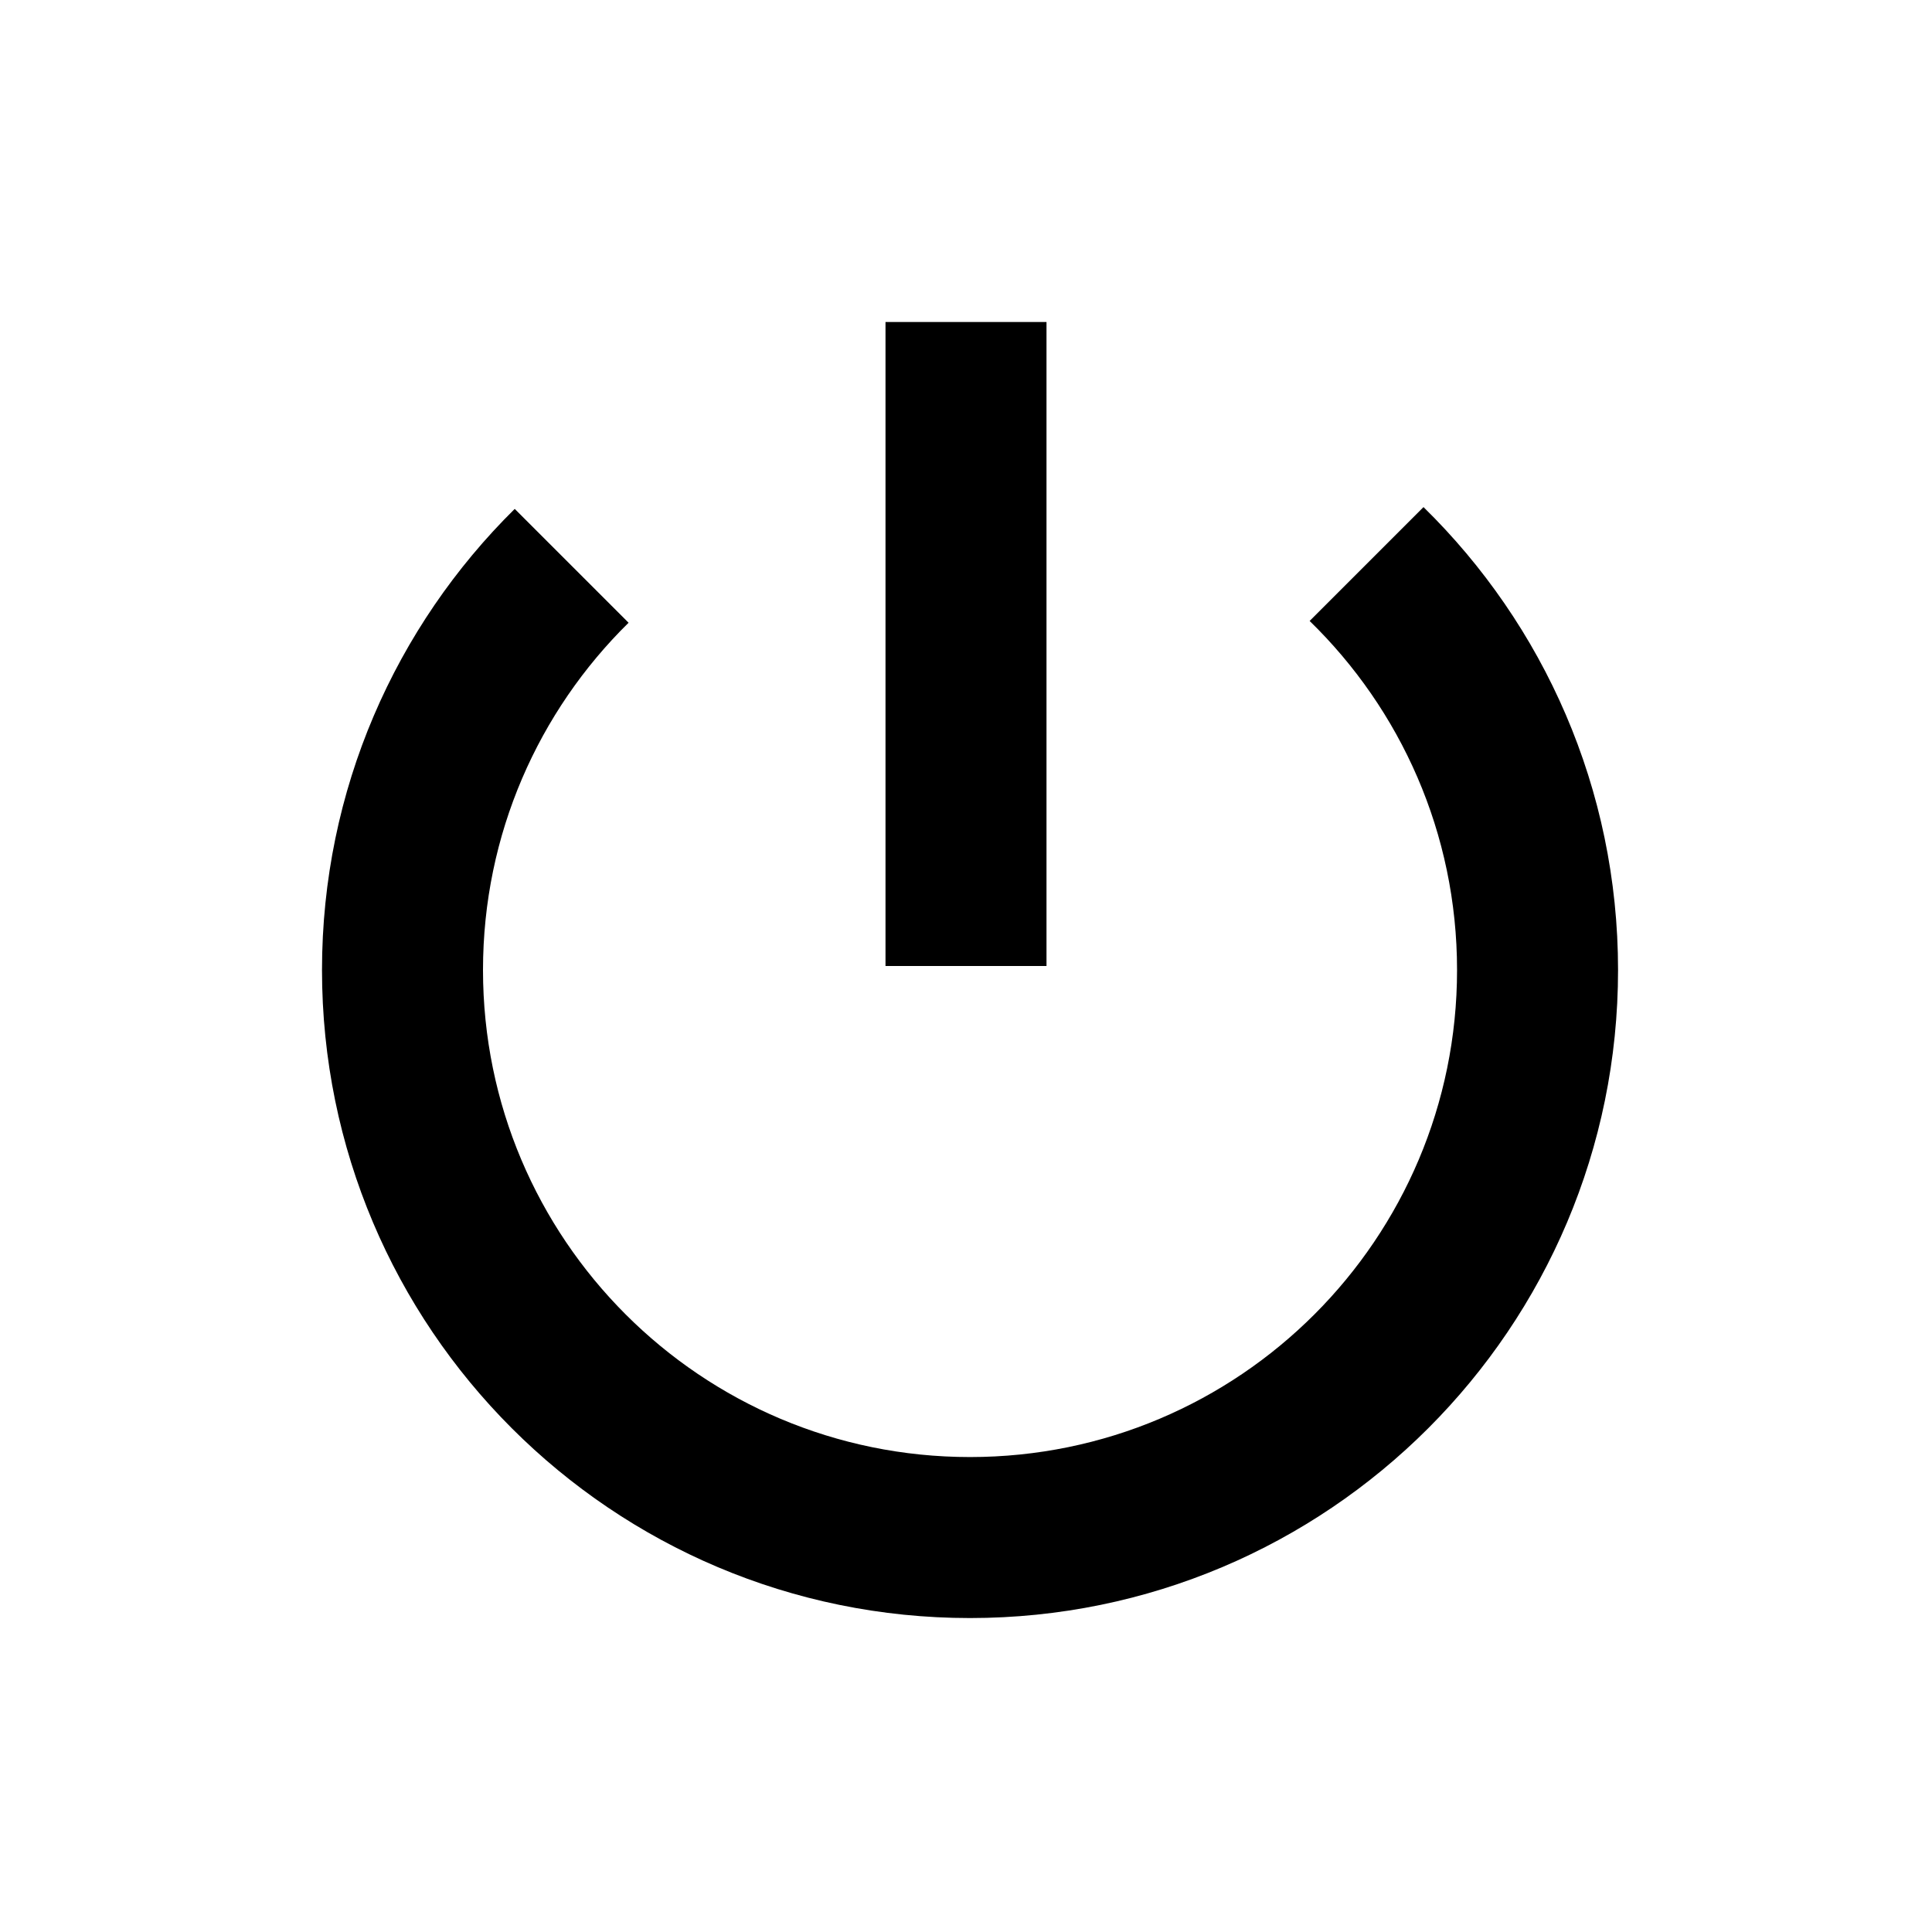
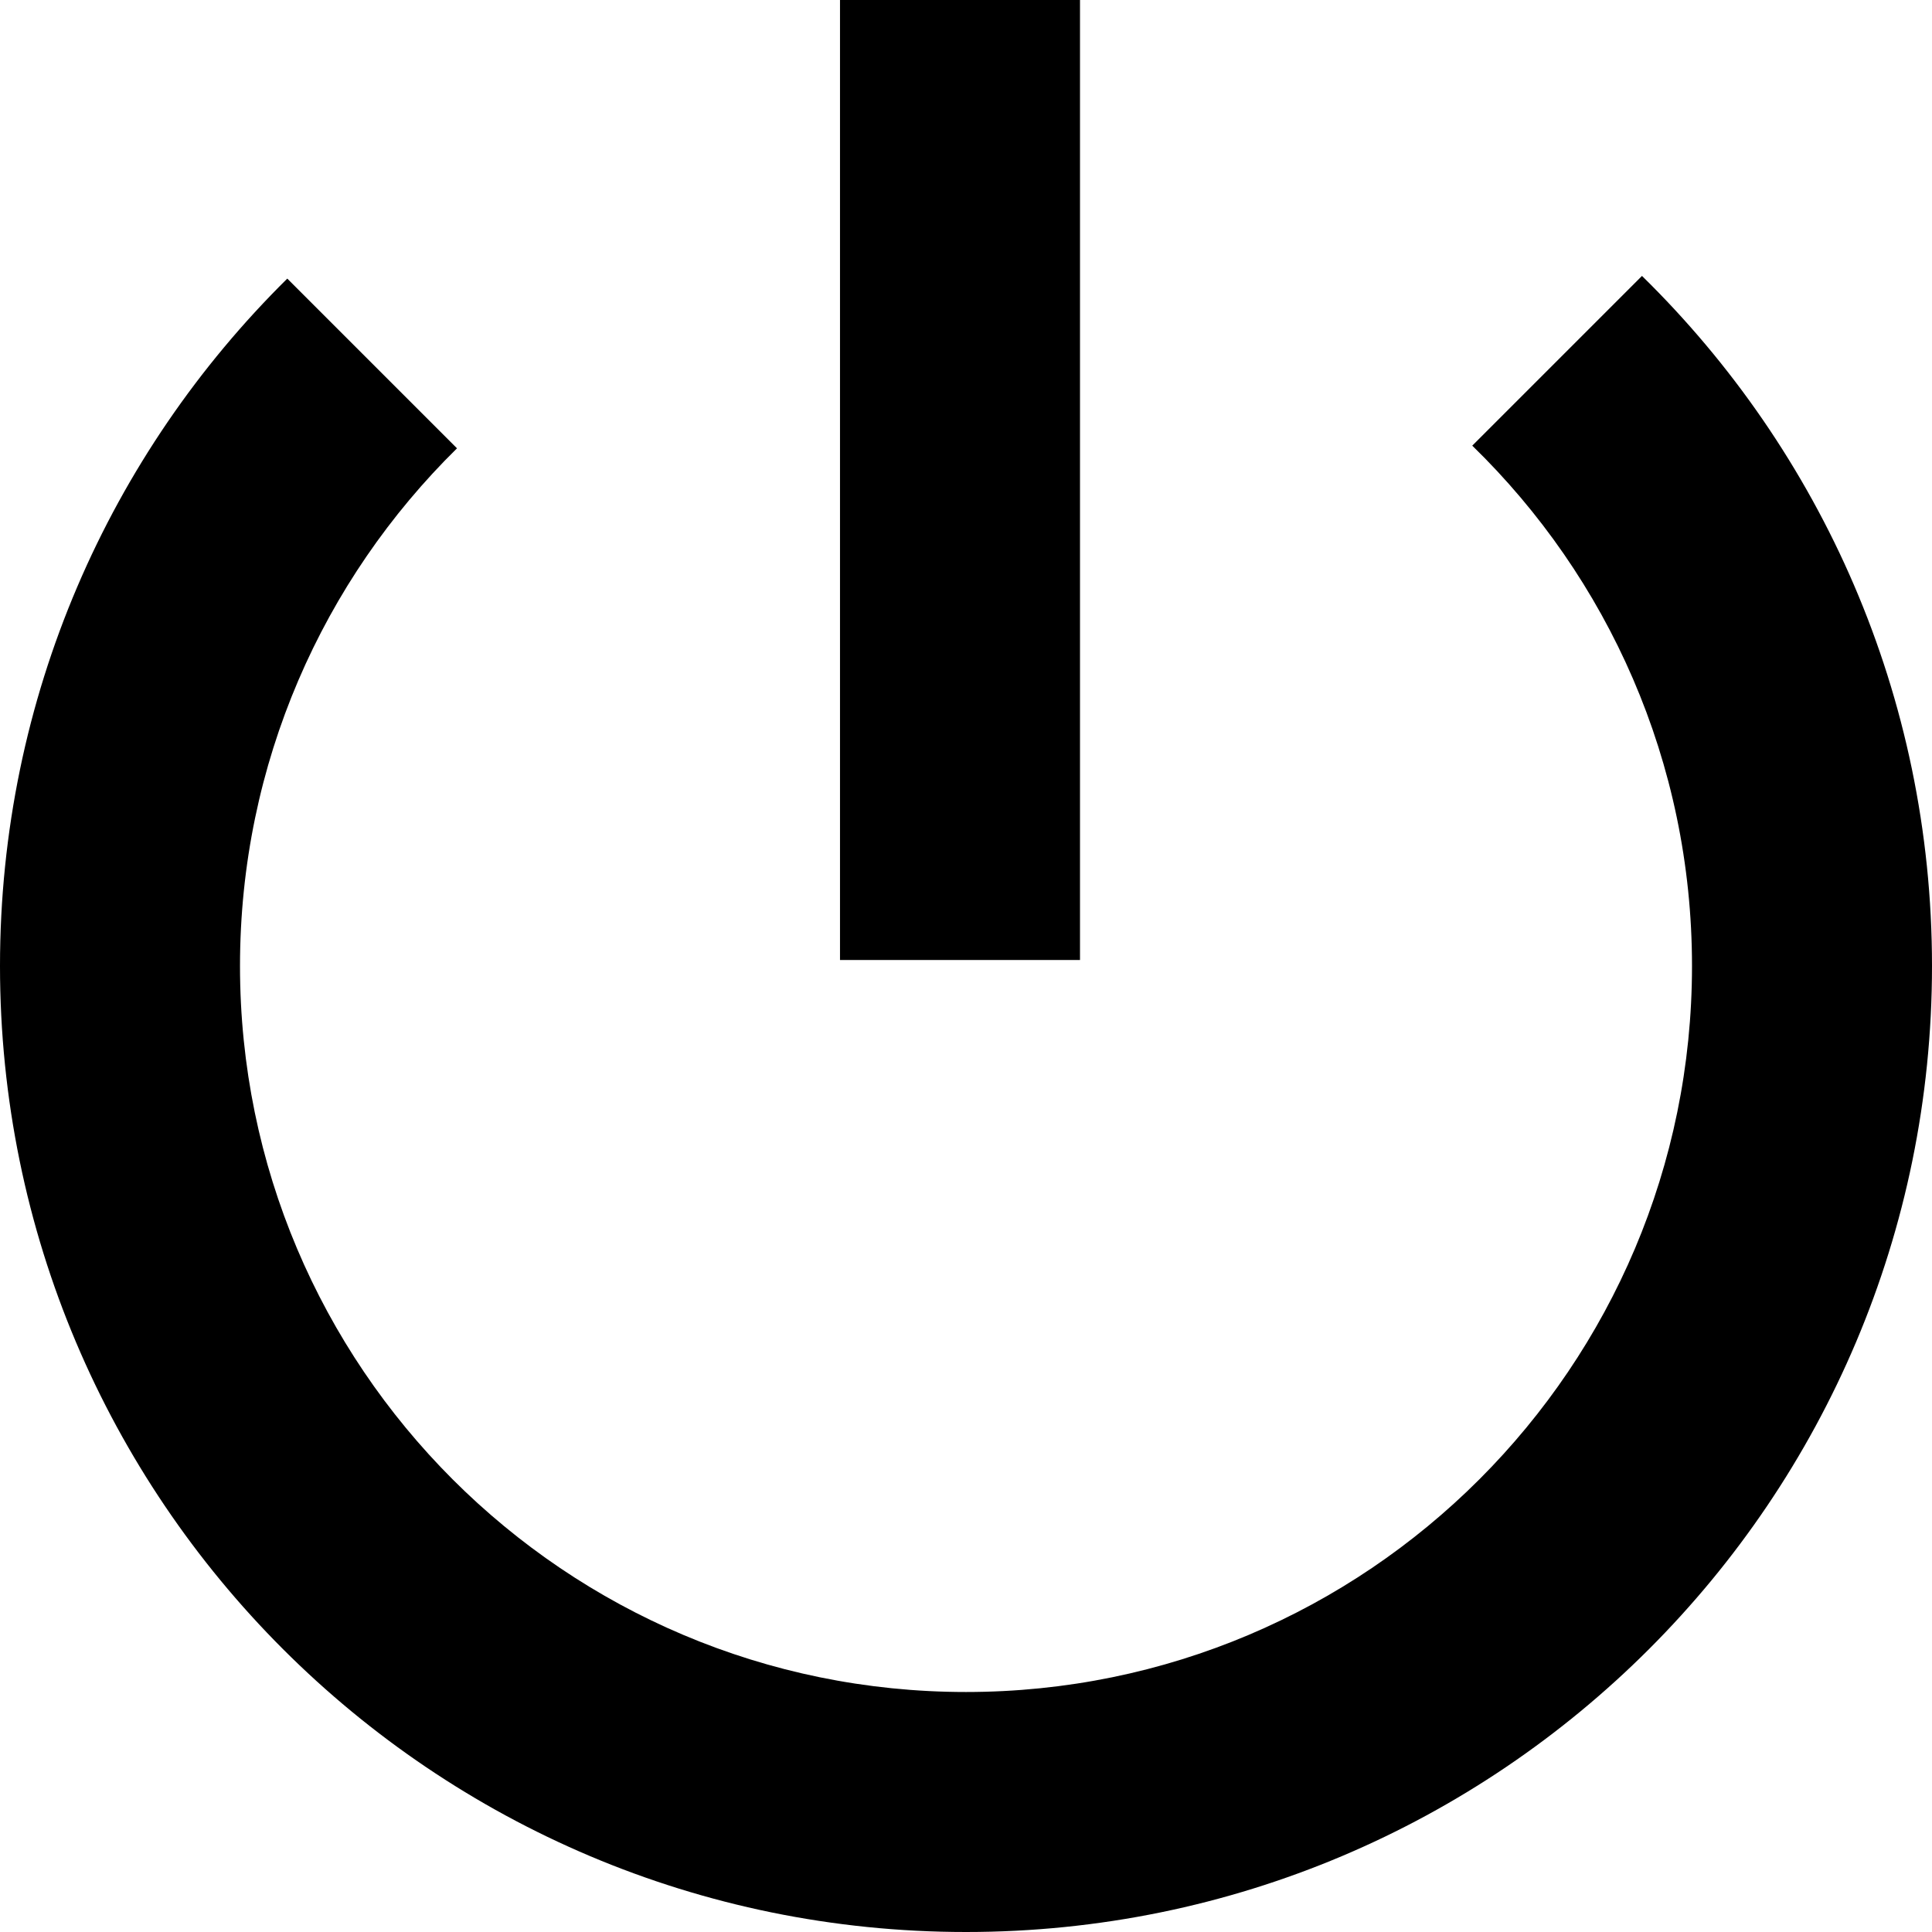
- <svg xmlns="http://www.w3.org/2000/svg" width="240" height="240" viewBox="0 0 240 240" fill="none">
-   <path d="M176.832 62.994C191.746 77.606 201 97.972 201 120.5C201 164.959 164.959 201 120.5 201C76.041 201 40 164.959 40 120.5C40 98.087 49.16 77.812 63.941 63.217L78.084 77.36C66.922 88.335 60 103.609 60 120.5C60 153.913 87.087 181 120.5 181C153.913 181 181 153.913 181 120.5C181 103.495 173.983 88.129 162.688 77.138L176.832 62.994Z" fill="black" />
-   <rect width="20" height="80" transform="matrix(-1 0 0 1 130 40)" fill="black" />
+ <svg xmlns="http://www.w3.org/2000/svg" width="161" height="161" viewBox="0 0 161 161" fill="none">
+   <path d="M136.832 22.994C151.746 37.606 161 57.972 161 80.5C161 124.959 124.959 161 80.5 161C36.041 161 0 124.959 0 80.5C0 58.087 9.16 37.812 23.941 23.217L38.084 37.36C26.922 48.335 20 63.609 20 80.5C20 113.913 47.087 141 80.5 141C113.913 141 141 113.913 141 80.5C141 63.495 133.983 48.129 122.688 37.138L136.832 22.994Z" fill="black" />
+   <path d="M90 0H70V80H90V0Z" fill="black" />
</svg>
